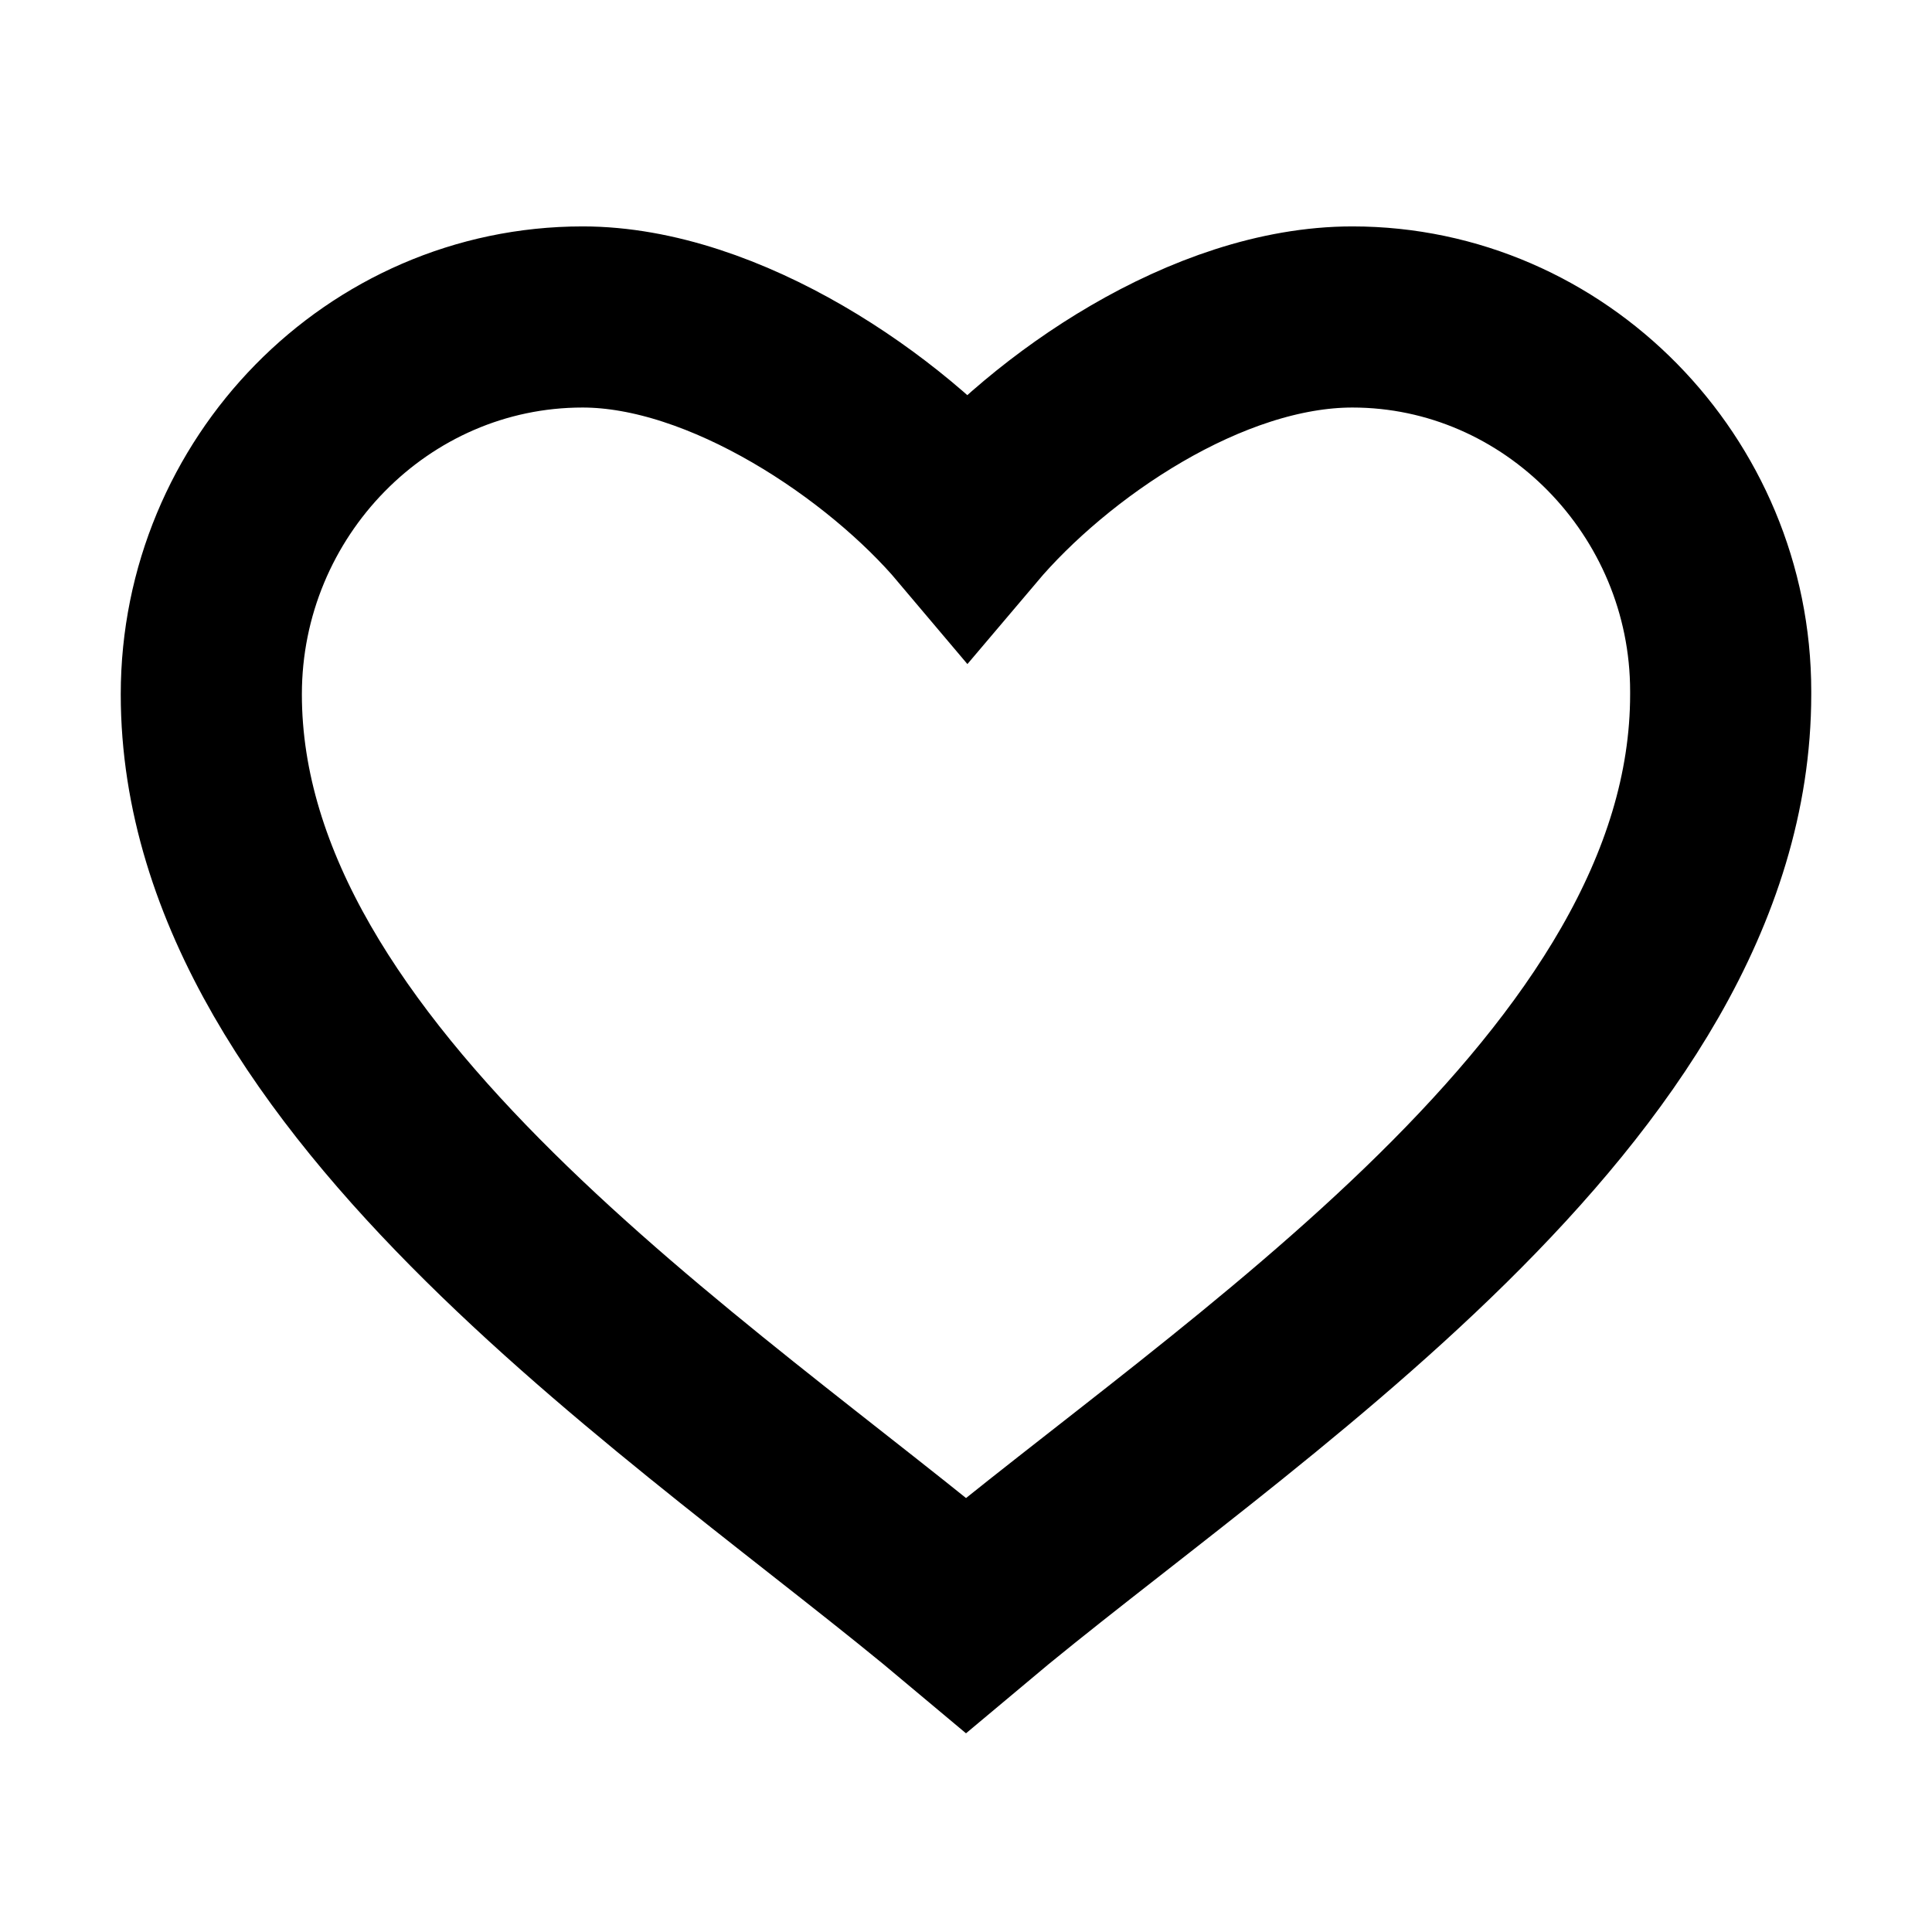
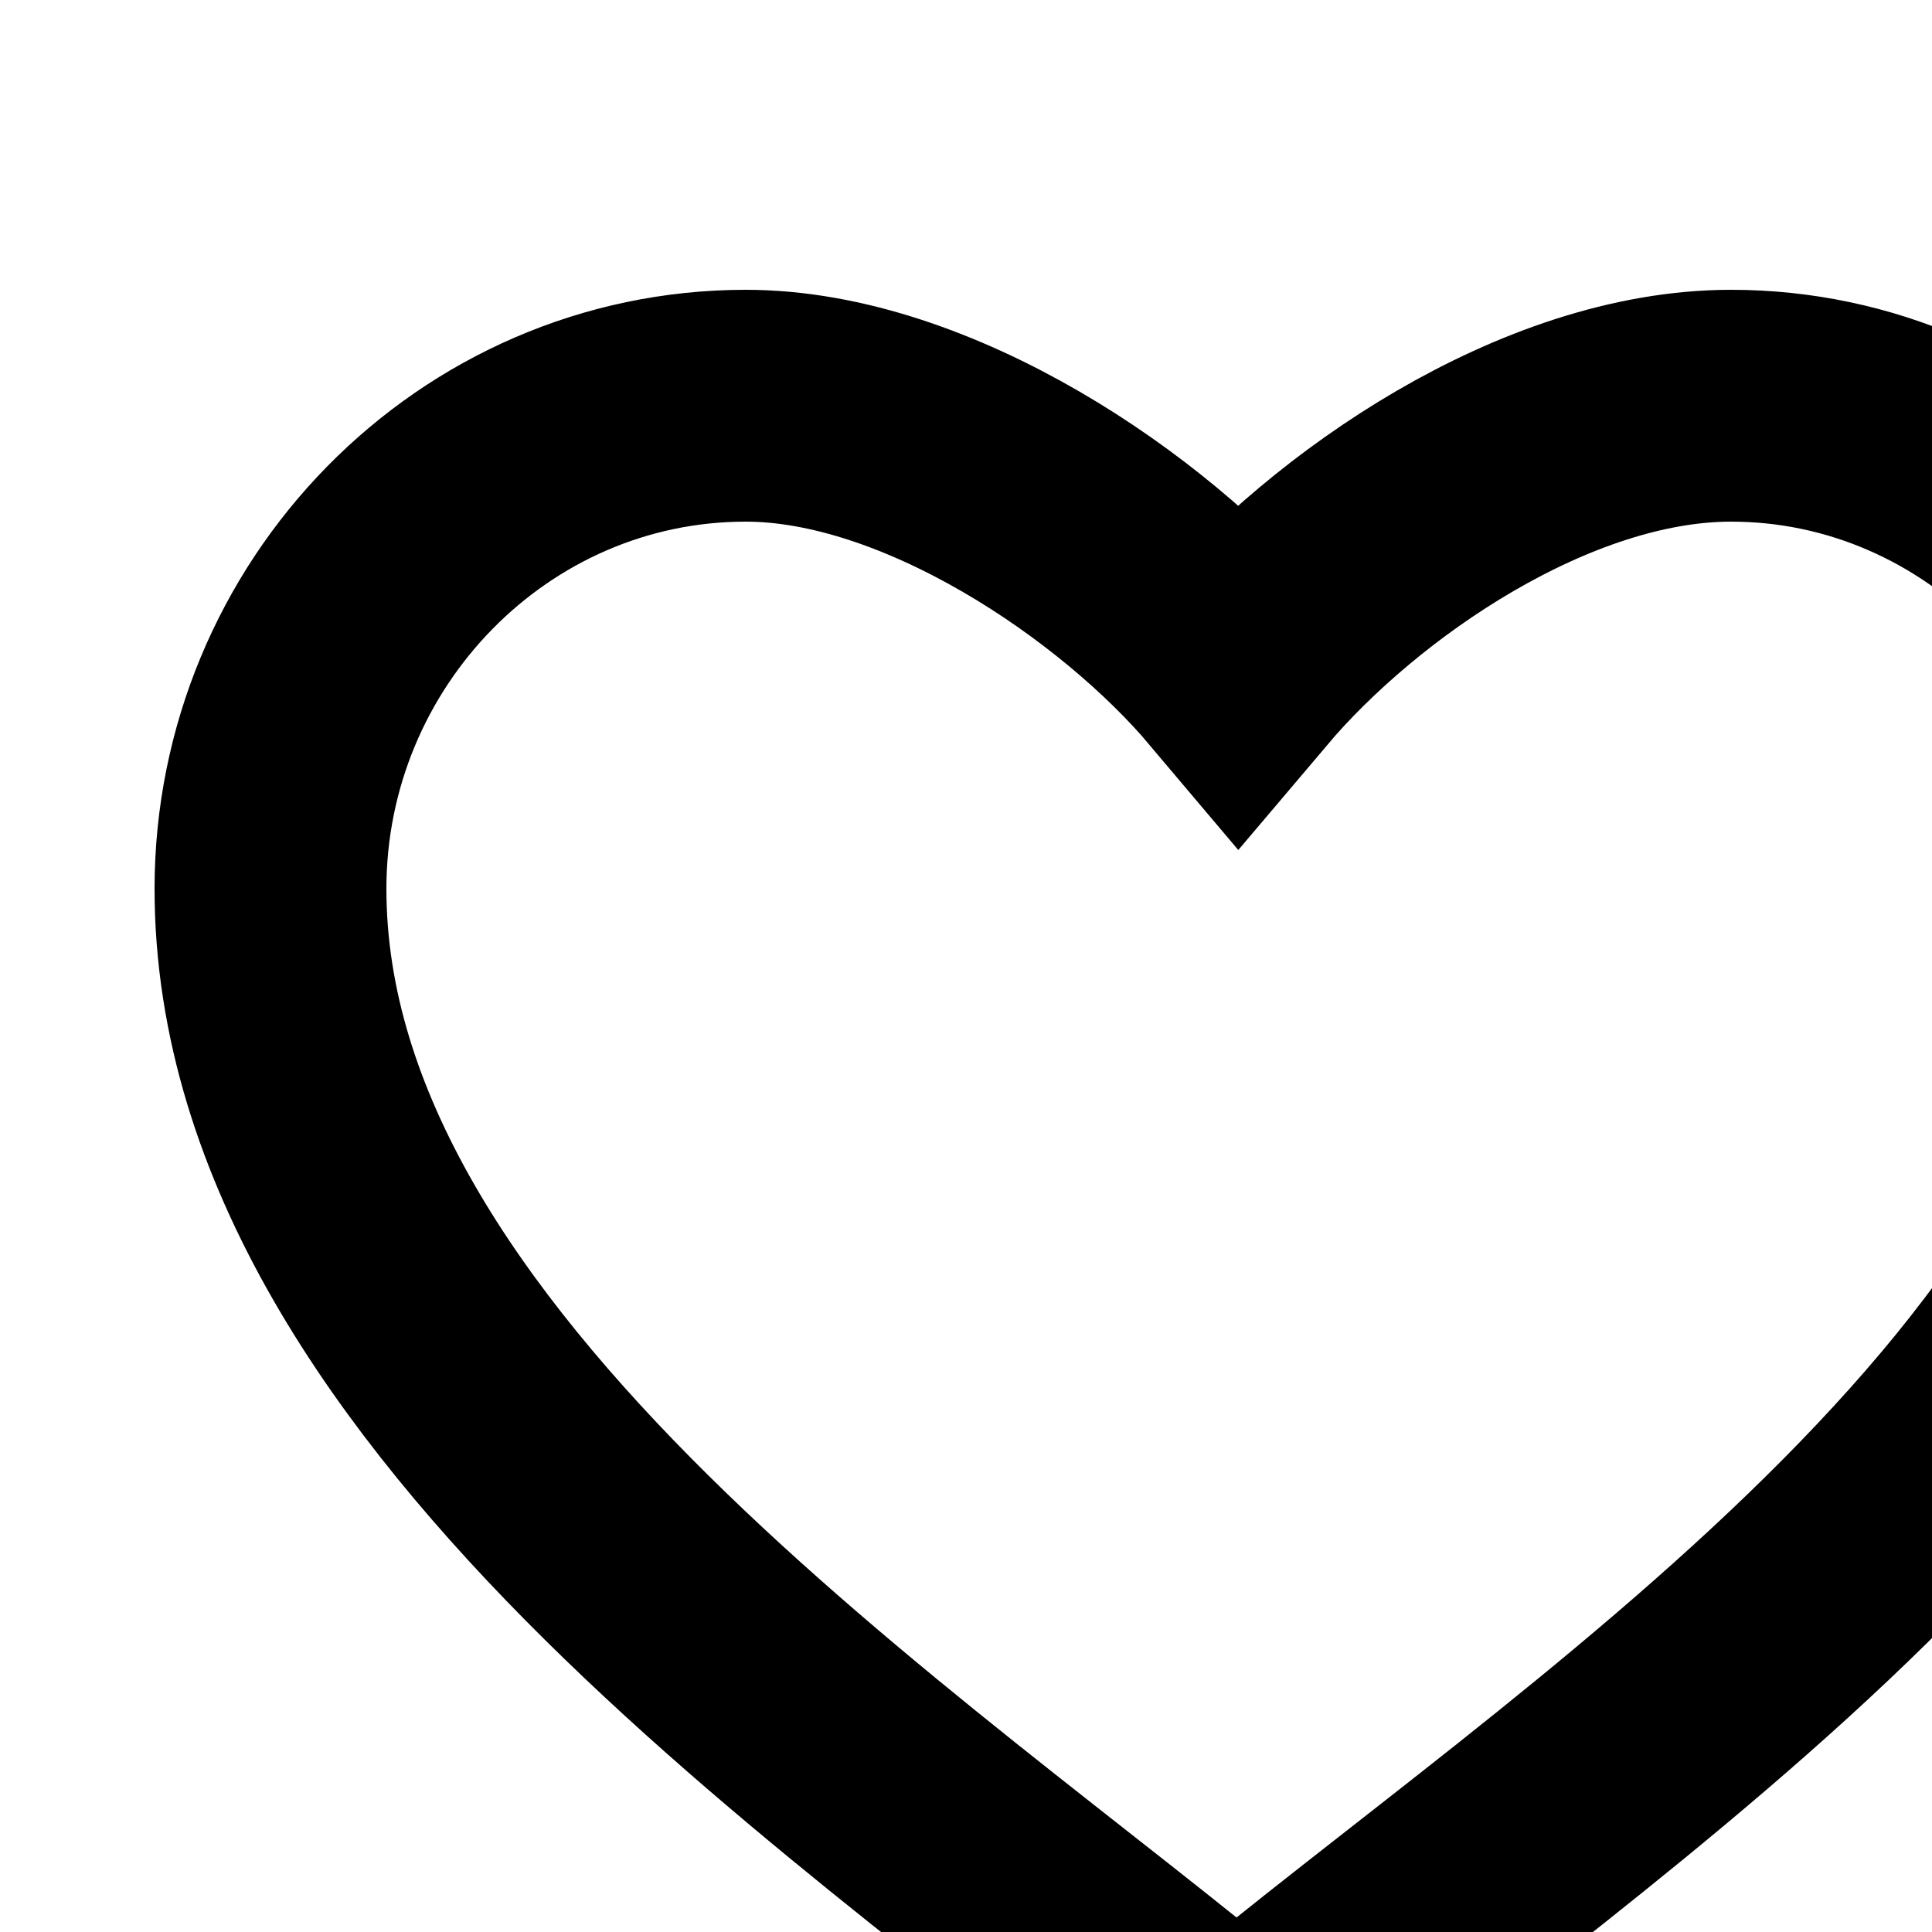
- <svg xmlns="http://www.w3.org/2000/svg" width="128" height="128">
-   <path fill="none" stroke="currentColor" stroke-width="12" stroke-miterlimit="10" d="M114 45.8C114 32.2 103 21 89.6 21c-9.6 0-20 7.2-25.5 13.7C58.7 28.3 48 21 38.6 21 25 21 14 32.3 14 46c0 25.7 32.5 46.3 50 61 17.5-14.7 50-35 50-61z" />
+ <svg xmlns="http://www.w3.org/2000/svg" width="100" height="100">
+   <path id="like" fill="none" stroke="currentColor" stroke-width="12" stroke-miterlimit="10" d="M114 45.8C114 32.2 103 21 89.6 21c-9.6 0-20 7.2-25.5 13.7C58.7 28.3 48 21 38.6 21 25 21 14 32.3 14 46c0 25.7 32.5 46.3 50 61 17.5-14.7 50-35 50-61z" />
</svg>
